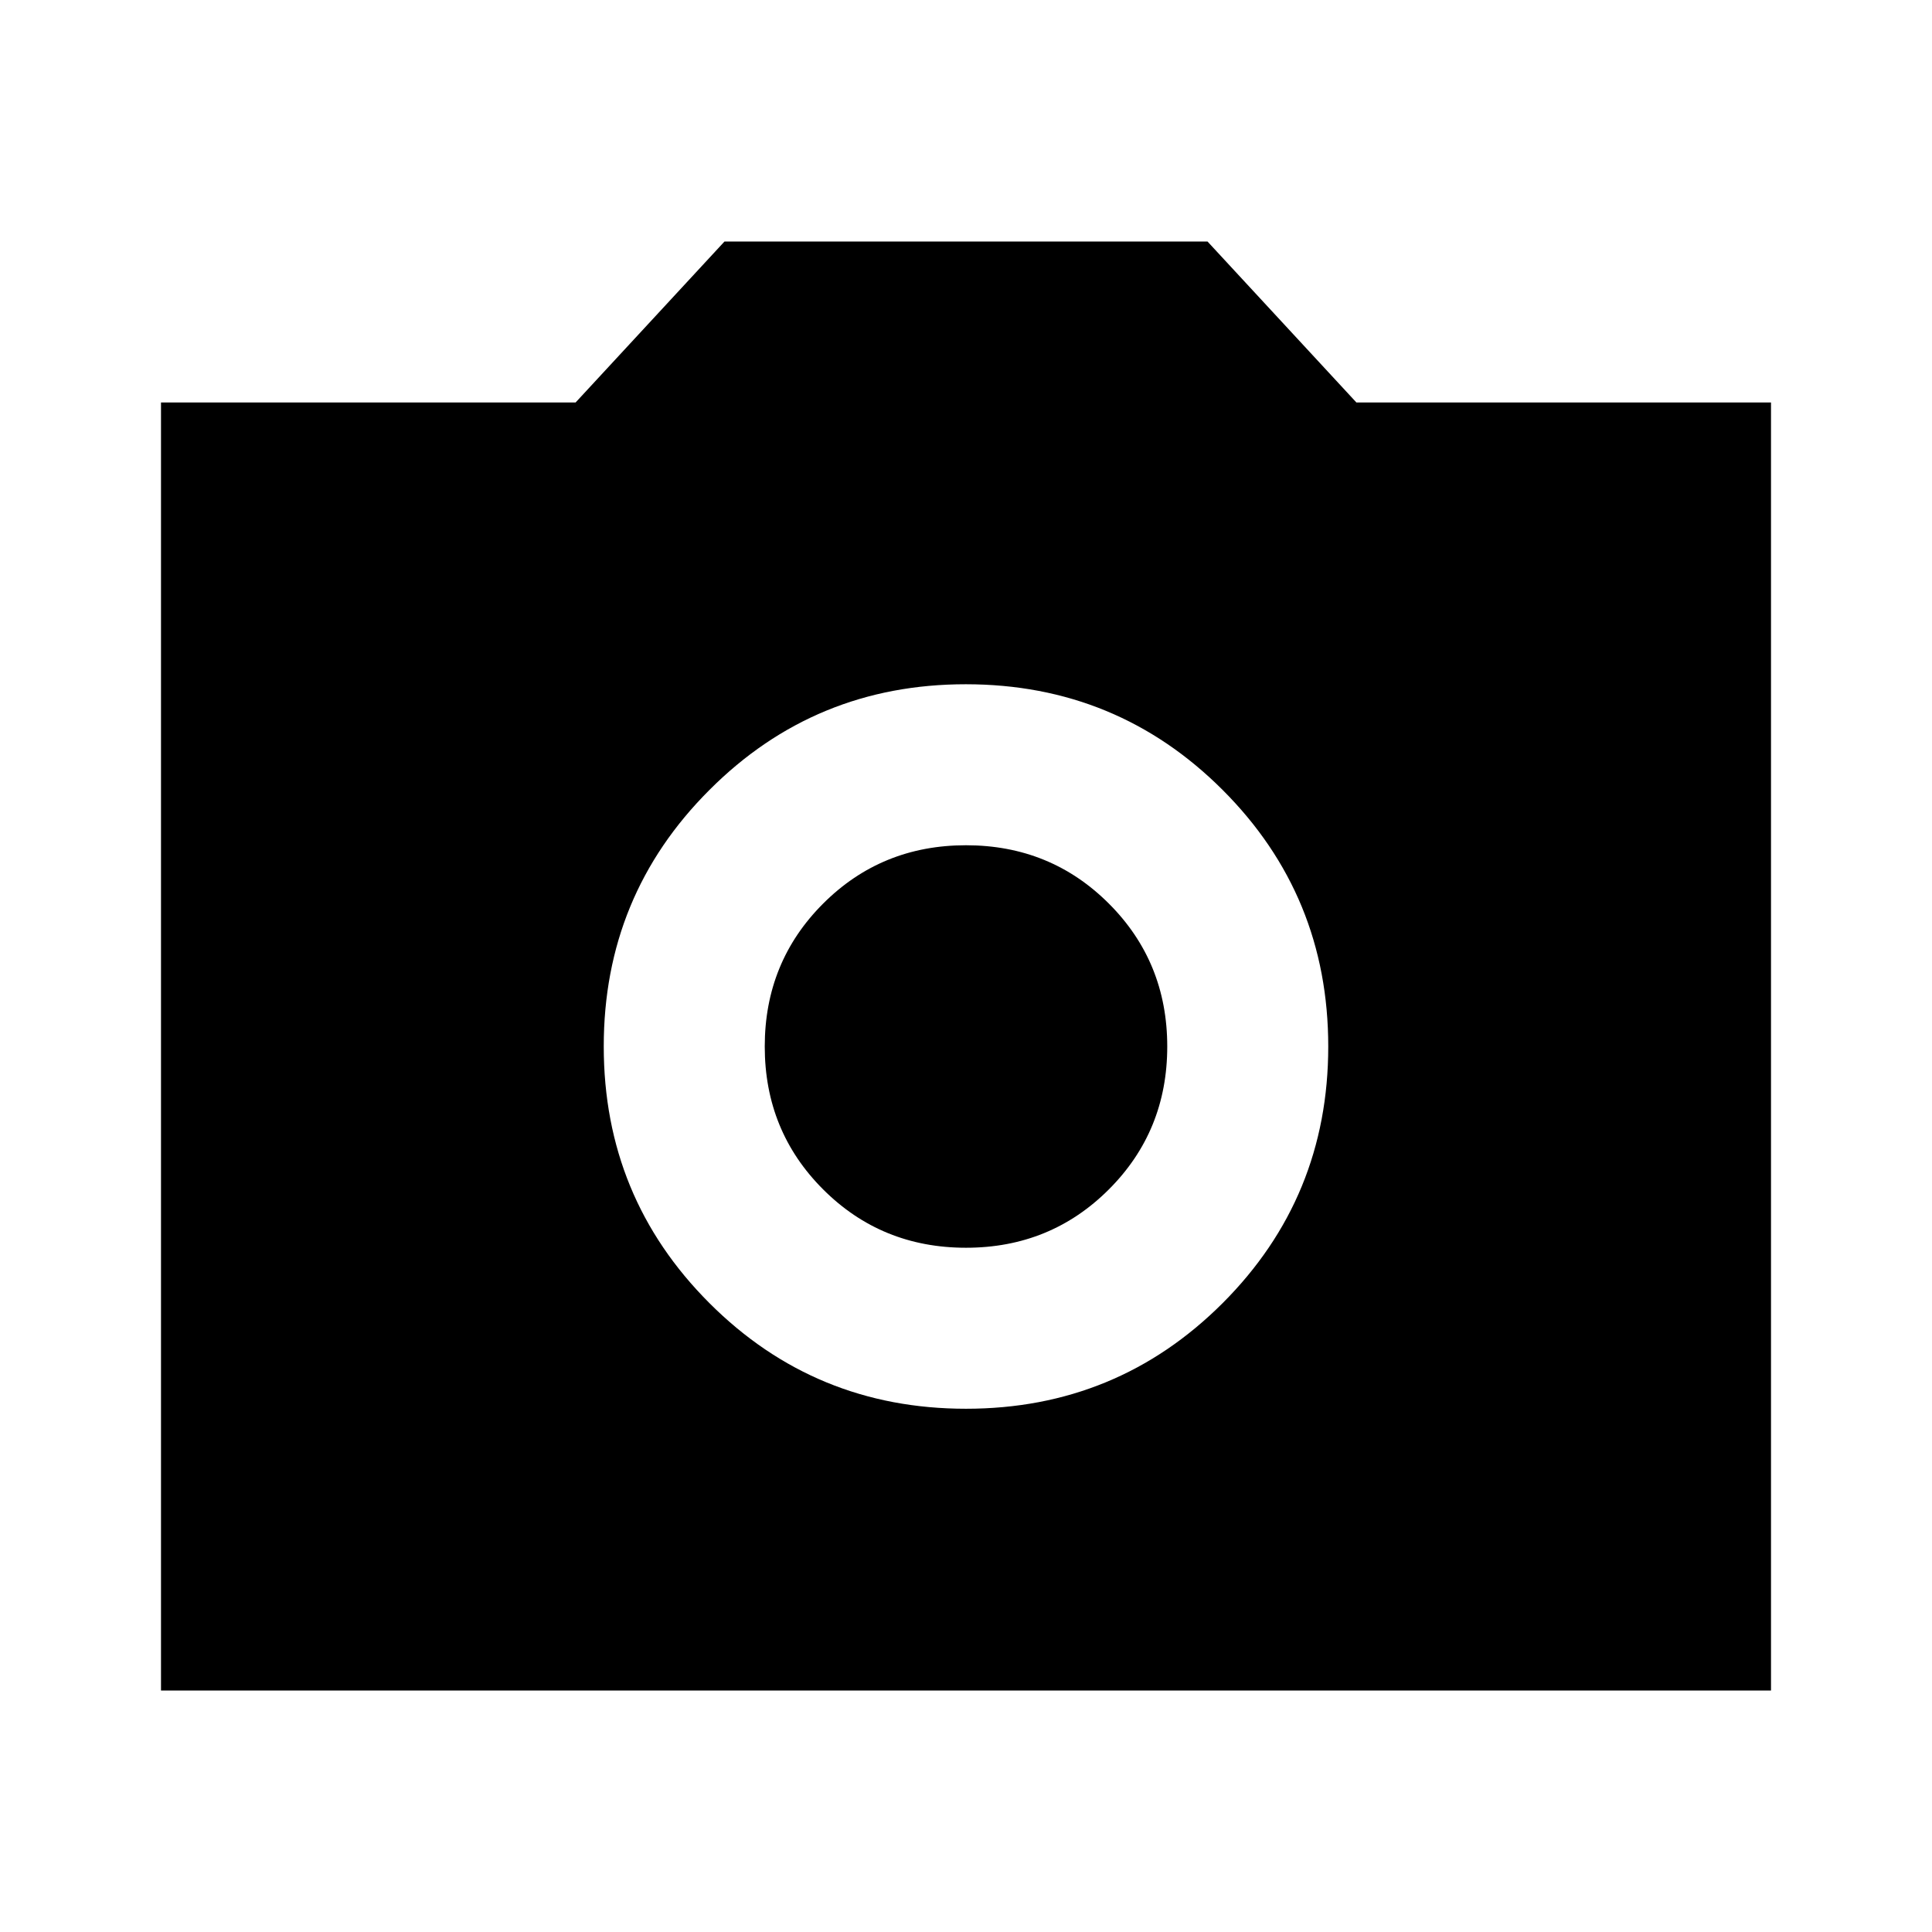
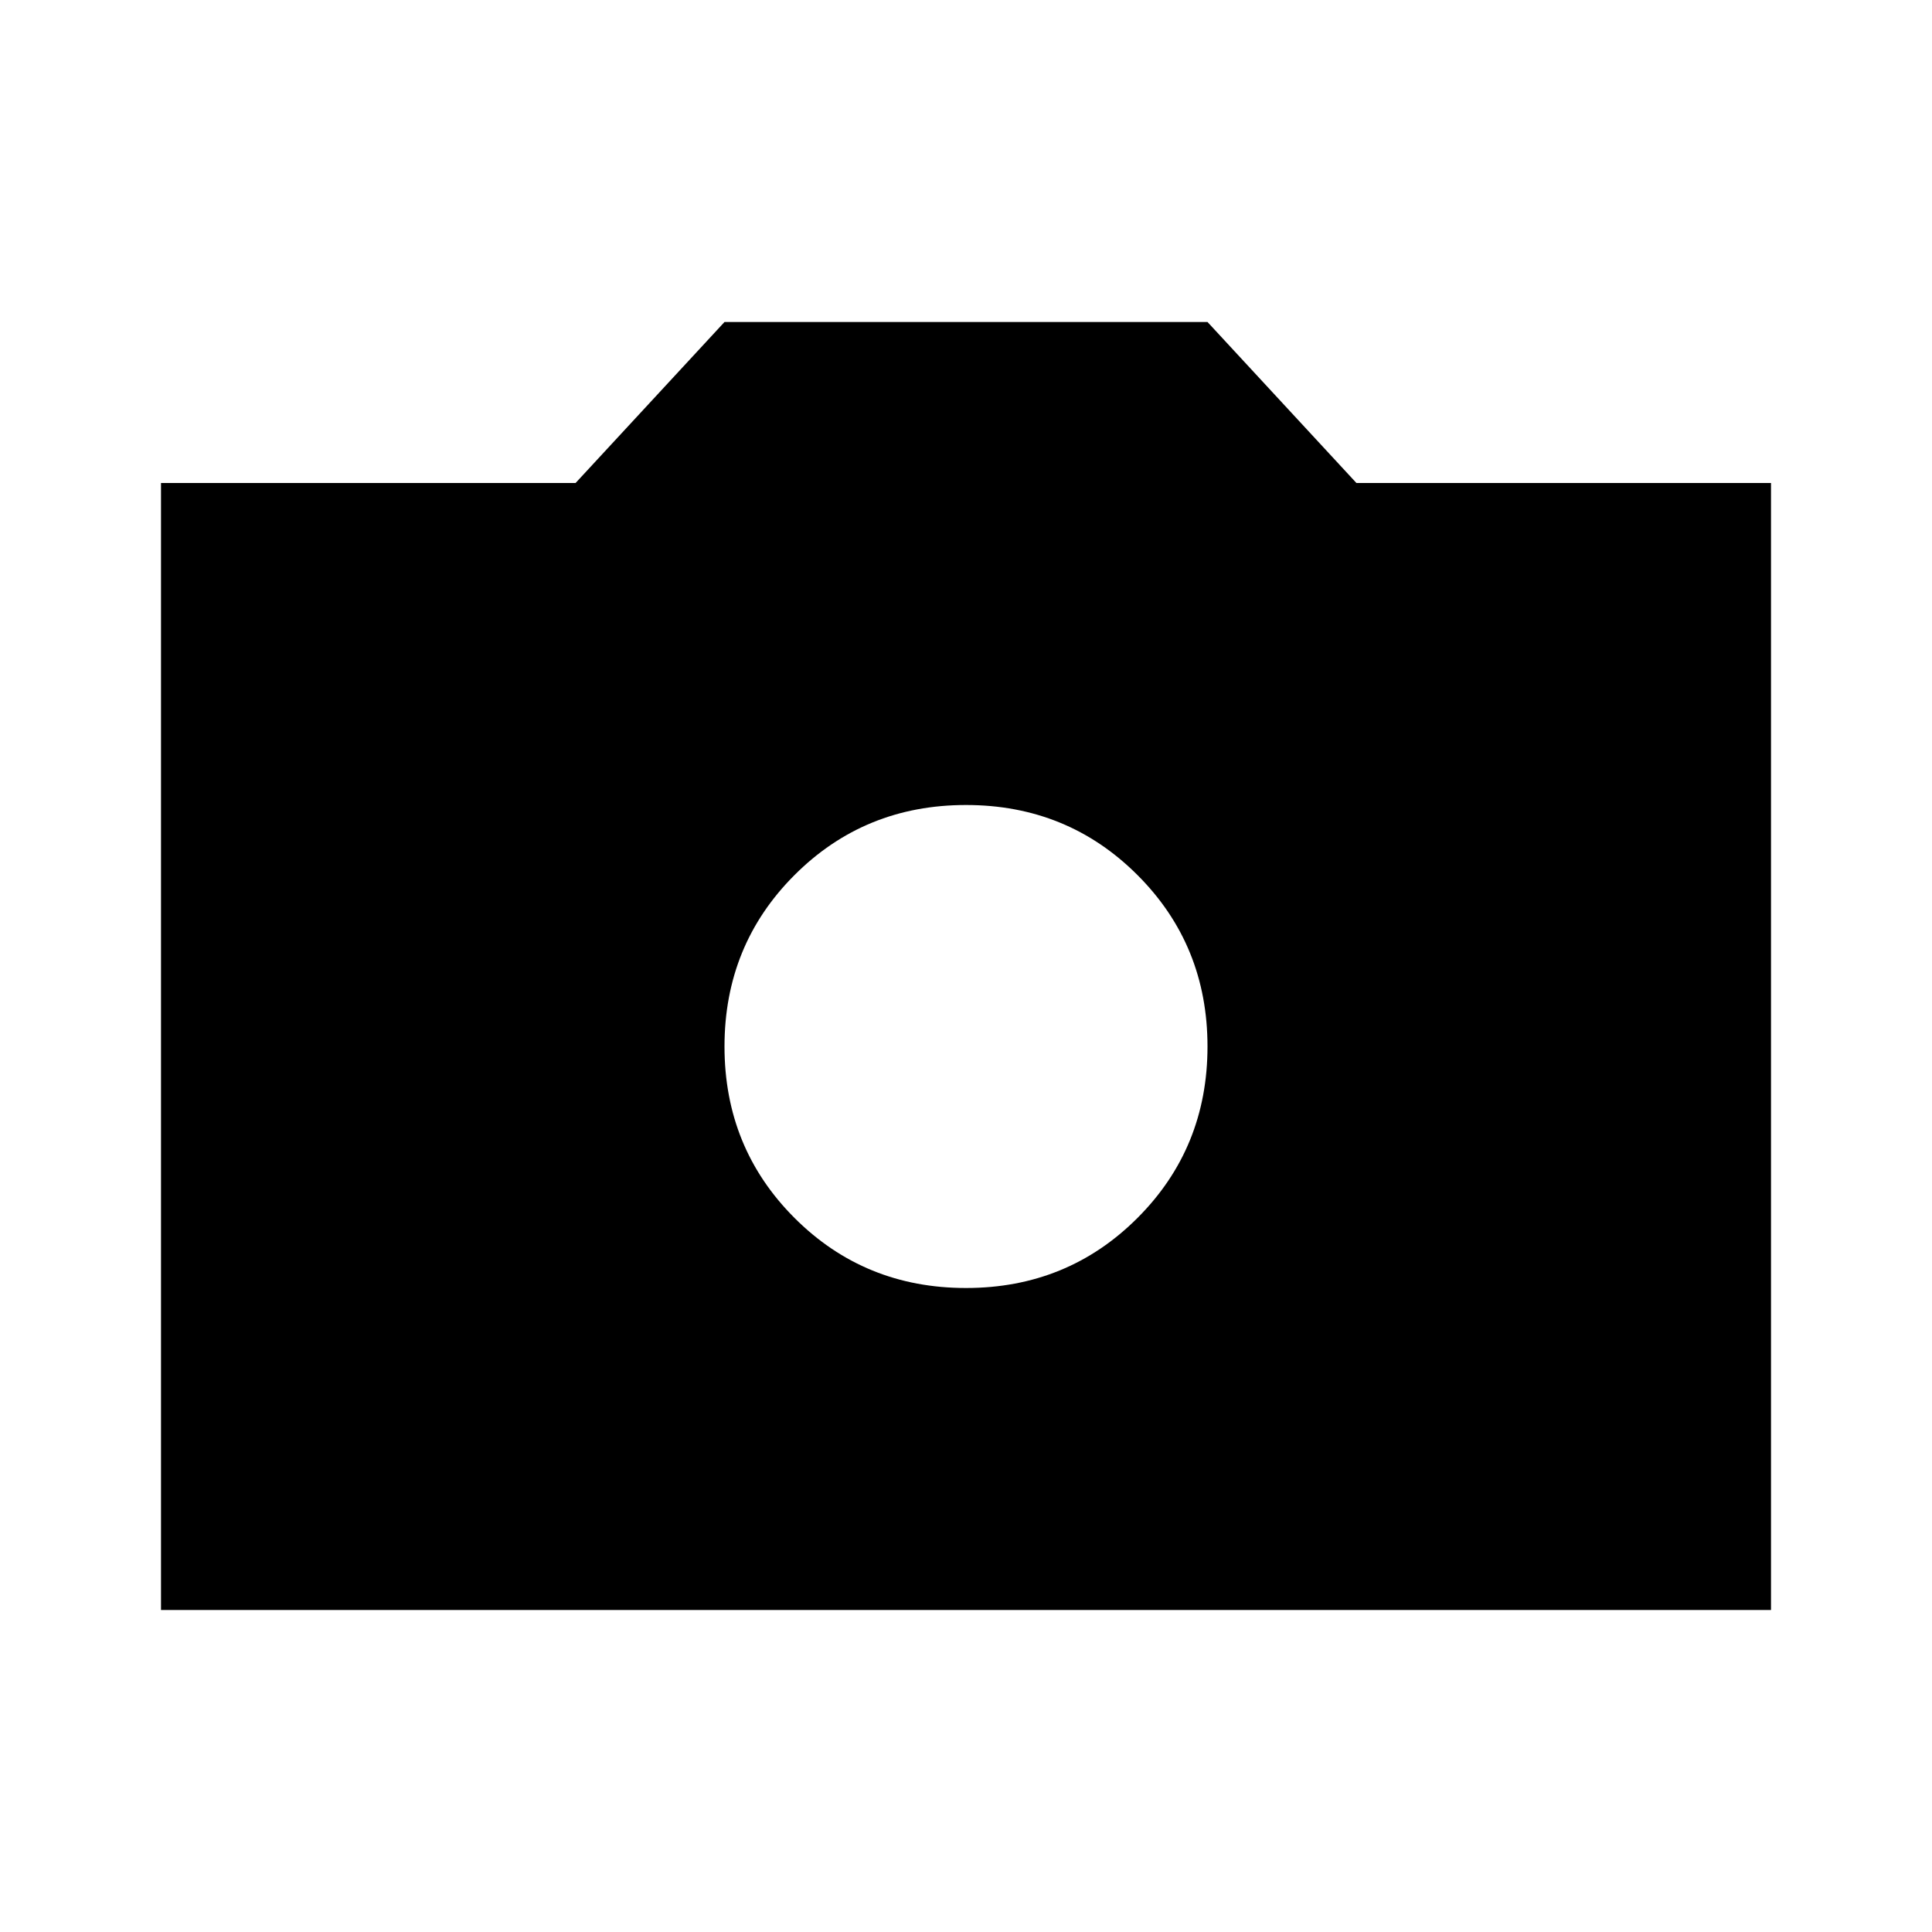
<svg xmlns="http://www.w3.org/2000/svg" width="24" height="24" fill="none" viewBox="0 0 24 24">
-   <path fill="currentColor" d="M12 17.5q1.875 0 3.188-1.312Q16.5 14.875 16.5 13t-1.312-3.187T12 8.5 8.813 9.813Q7.499 11.125 7.5 13q0 1.875 1.313 3.188Q10.125 17.5 12 17.5m0-2q-1.05 0-1.775-.725T9.5 13t.725-1.775T12 10.5t1.775.725T14.5 13t-.725 1.775T12 15.5M2 21V5h5.15L9 3h6l1.85 2H22v16z" />
+   <path fill="currentColor" d="M16.85 6 15 4H9L7.15 6H2v14h20V6zm-2.72 9.13Q13.26 16 12 16t-2.13-.87T9 13t.87-2.13T12 10t2.13.87T15 13t-.87 2.13" />
</svg>
